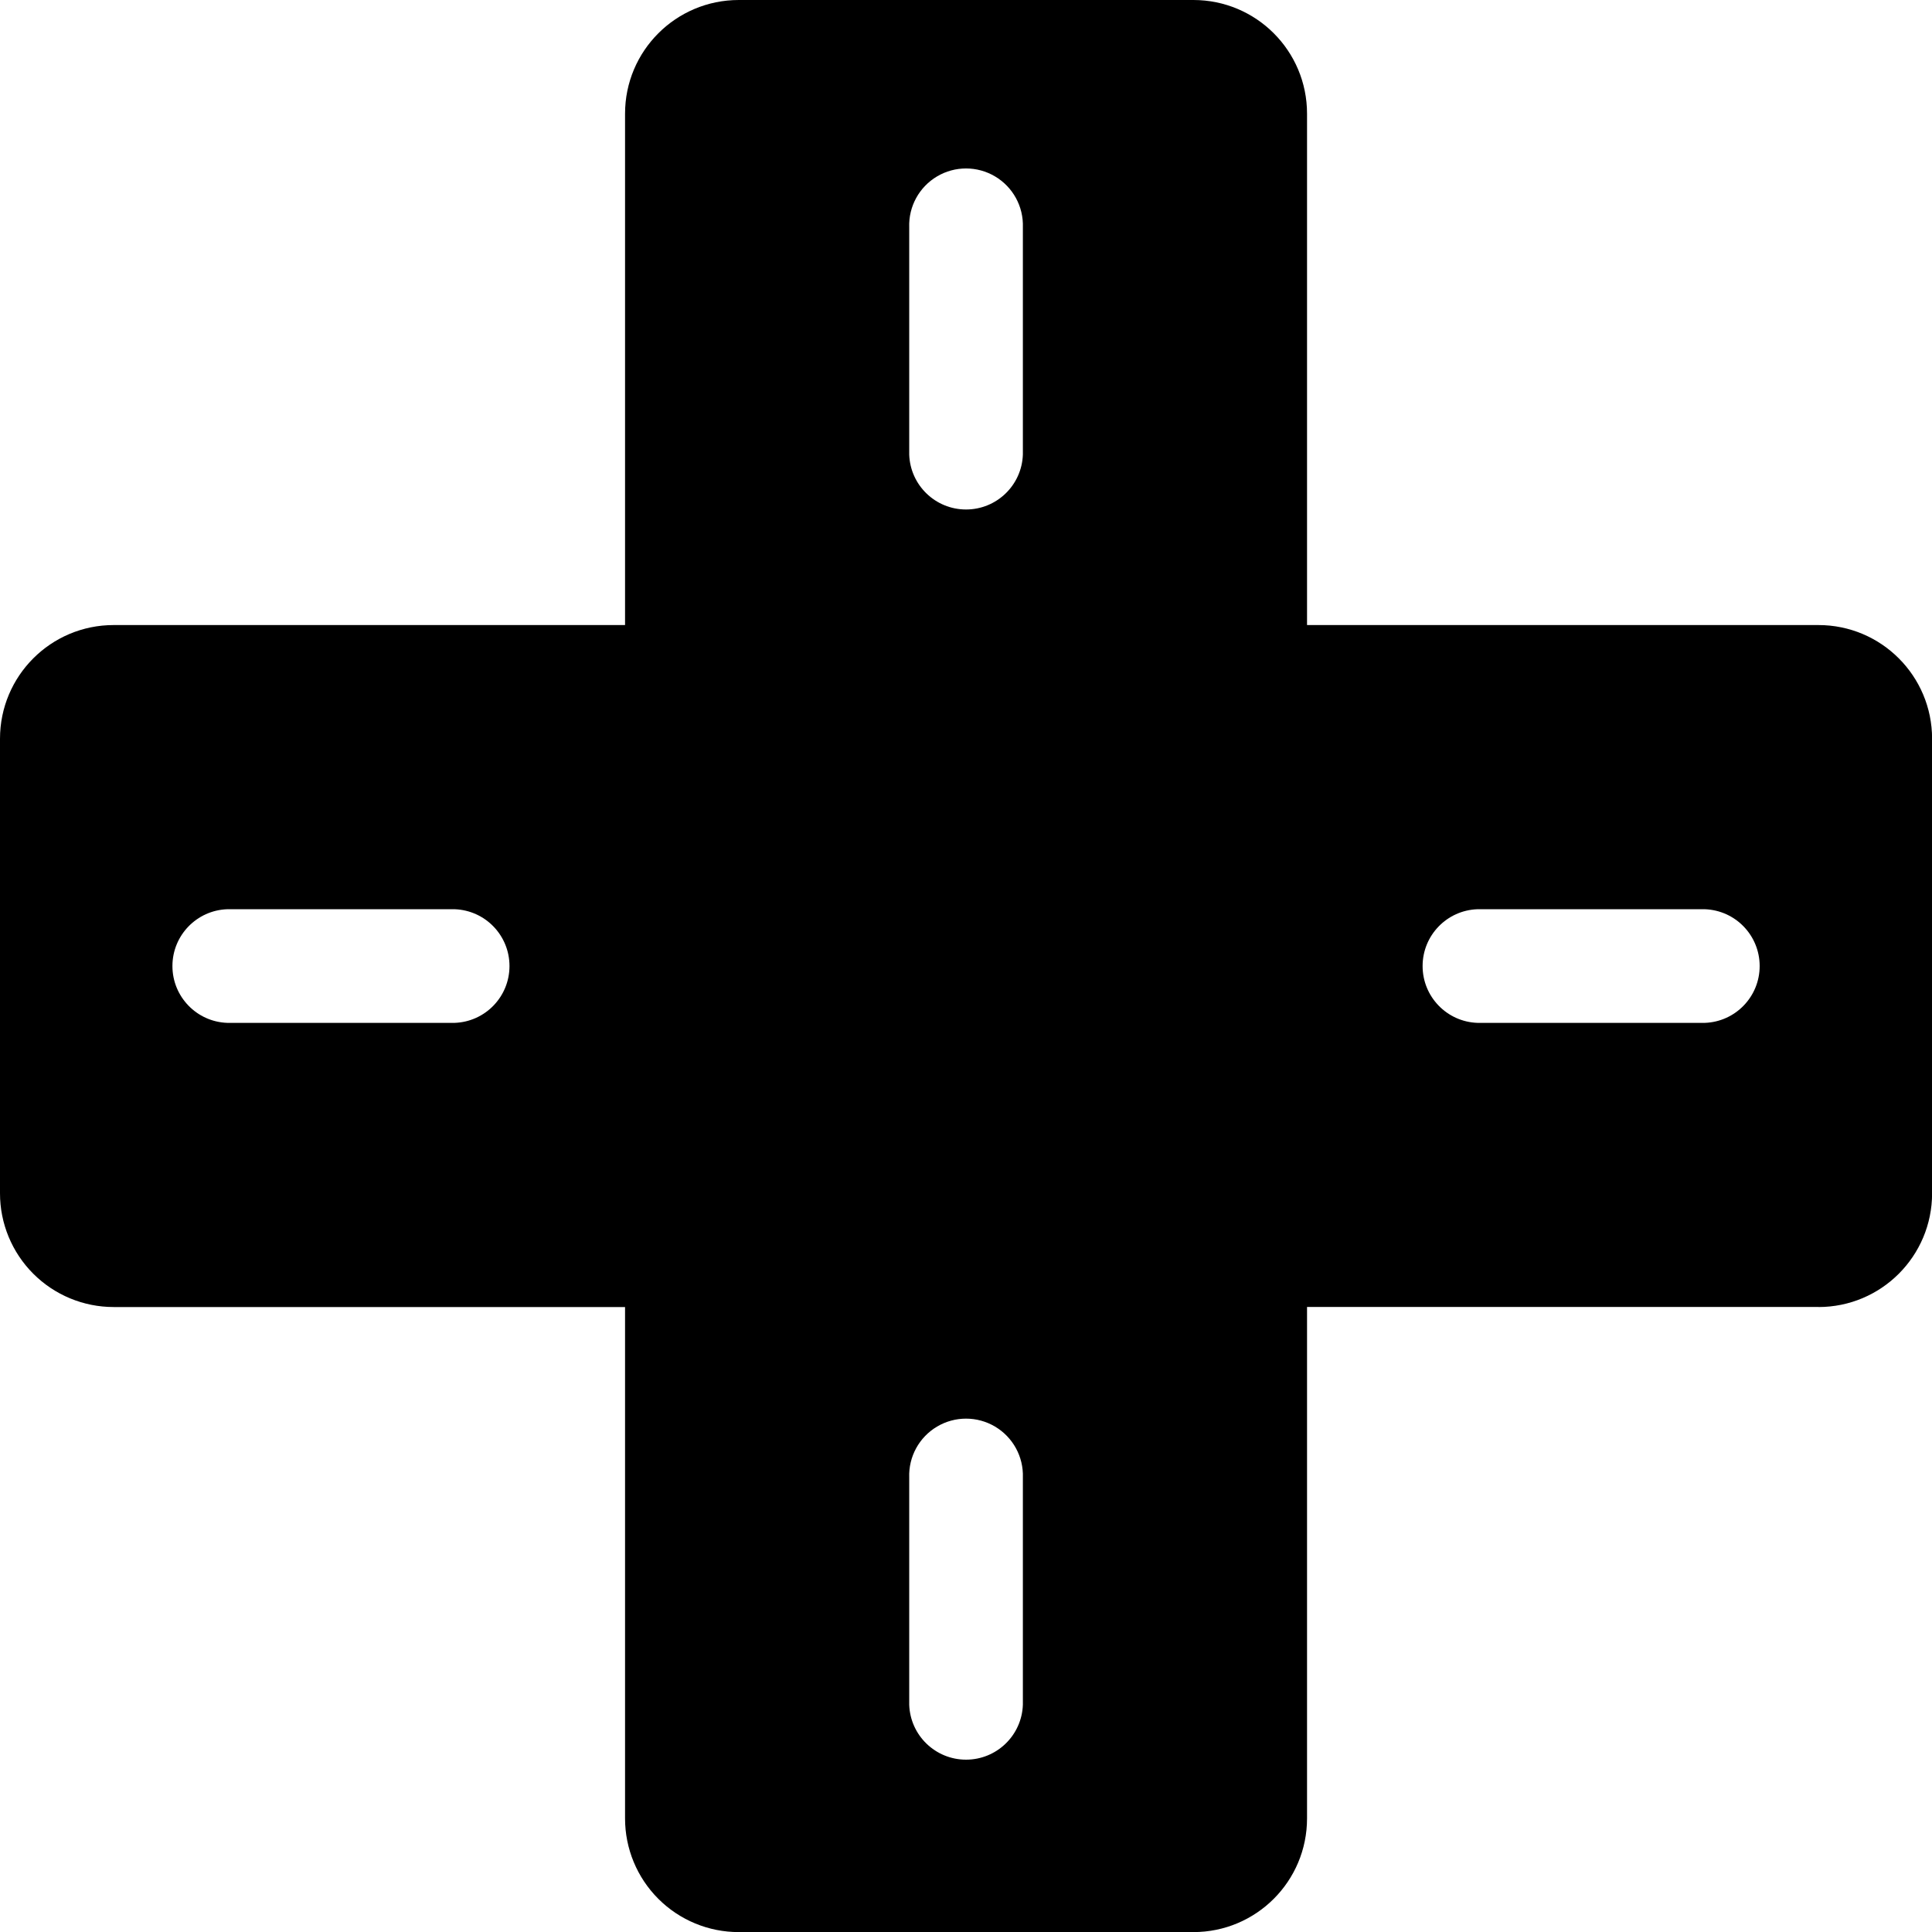
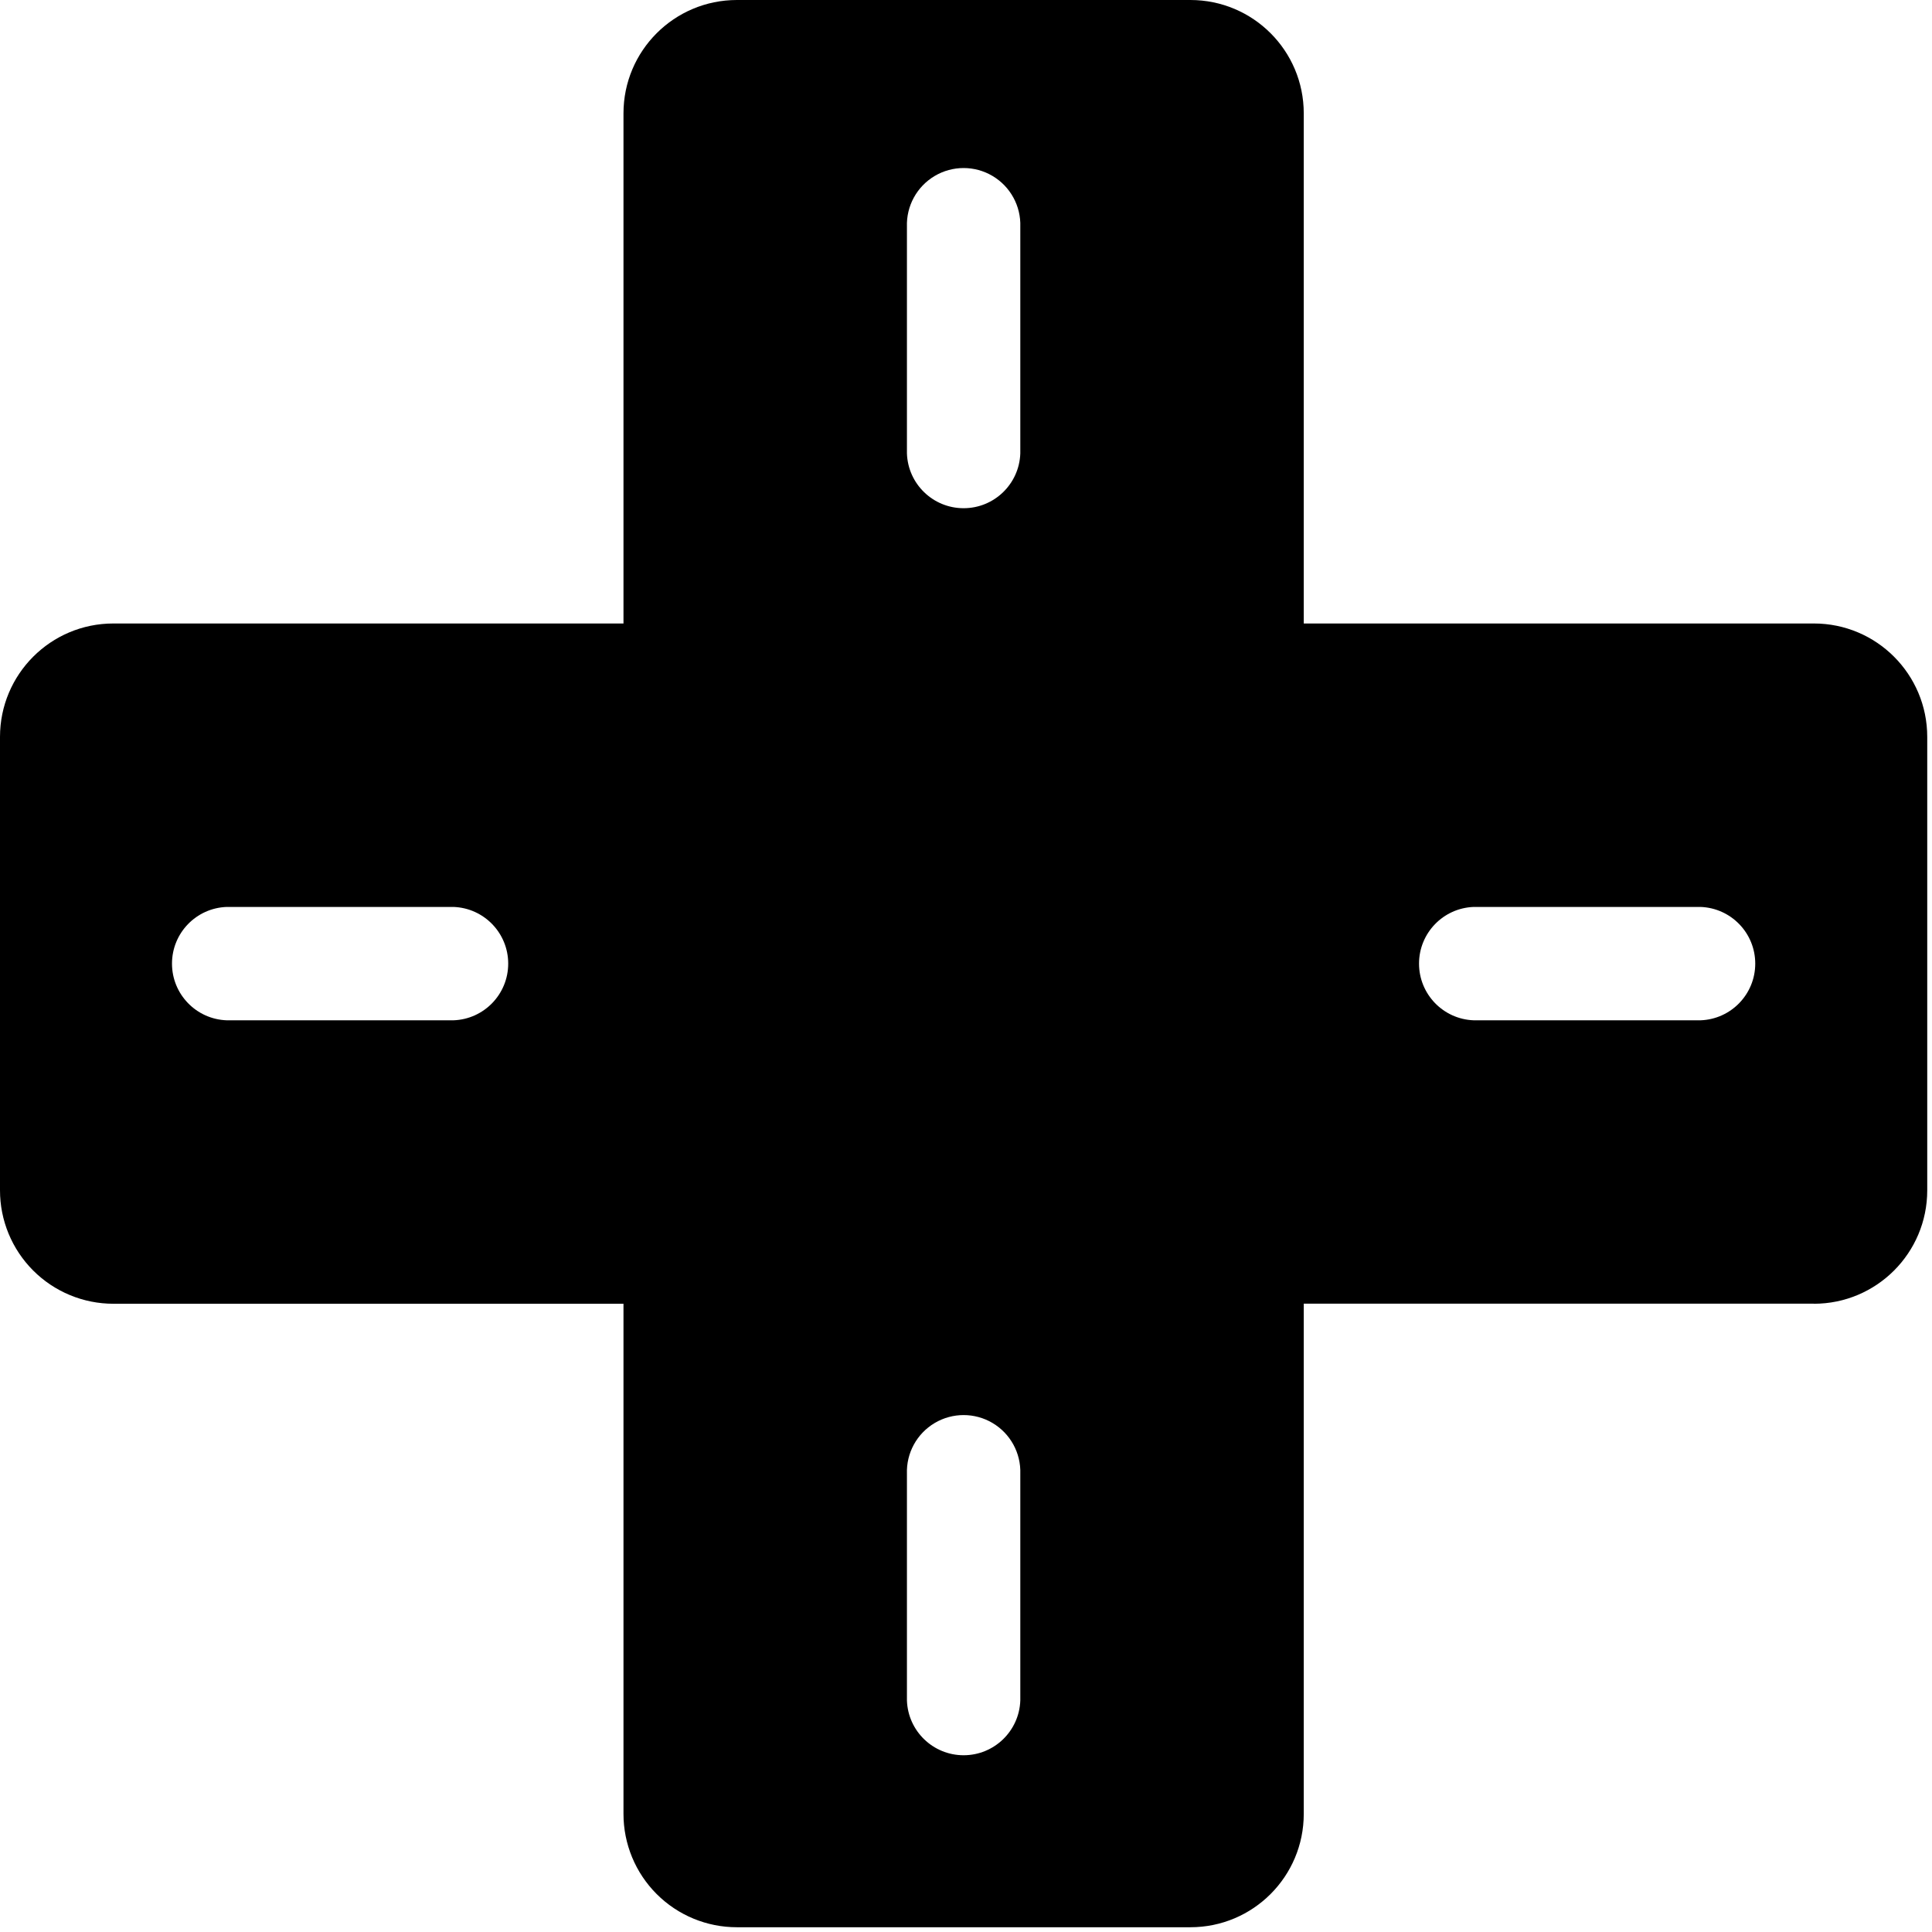
- <svg xmlns="http://www.w3.org/2000/svg" aria-hidden="true">
-   <path fill="currentColor" fill-rule="evenodd" d="M24.645 13.144h-3.286a.822.822 0 000 1.643h3.286a.822.822 0 000-1.643zm-9.858 8.215a.822.822 0 10-1.643 0v3.286a.822.822 0 001.643 0v-3.286zm0-18.073a.822.822 0 10-1.643 0v3.286a.822.822 0 001.643 0V3.286zm-8.215 9.858H3.286a.822.822 0 000 1.643h3.286a.822.822 0 000-1.643zm19.716 5.75h-7.393v7.394c0 .908-.735 1.643-1.643 1.643H10.68a1.642 1.642 0 01-1.644-1.643v-7.393H1.643A1.643 1.643 0 010 17.25V10.68c0-.908.735-1.644 1.643-1.644h7.393V1.643C9.036.735 9.772 0 10.68 0h6.572c.908 0 1.643.735 1.643 1.643v7.393h7.393c.908 0 1.643.736 1.643 1.644v6.571c0 .908-.735 1.644-1.643 1.644z" />
+ <svg xmlns="http://www.w3.org/2000/svg" width="28" height="28" aria-hidden="true">
+   <path fill-rule="evenodd" d="M24.645 13.144h-3.286a.822.822 0 000 1.643h3.286a.822.822 0 000-1.643zm-9.858 8.215a.822.822 0 10-1.643 0v3.286a.822.822 0 001.643 0v-3.286zm0-18.073a.822.822 0 10-1.643 0v3.286a.822.822 0 001.643 0V3.286zm-8.215 9.858H3.286a.822.822 0 000 1.643h3.286a.822.822 0 000-1.643zm19.716 5.75h-7.393v7.394c0 .908-.735 1.643-1.643 1.643H10.68a1.642 1.642 0 01-1.644-1.643v-7.393H1.643A1.643 1.643 0 010 17.25V10.68c0-.908.735-1.644 1.643-1.644h7.393V1.643C9.036.735 9.772 0 10.68 0h6.572c.908 0 1.643.735 1.643 1.643v7.393h7.393c.908 0 1.643.736 1.643 1.644v6.571c0 .908-.735 1.644-1.643 1.644z">
+     </path>
</svg>
